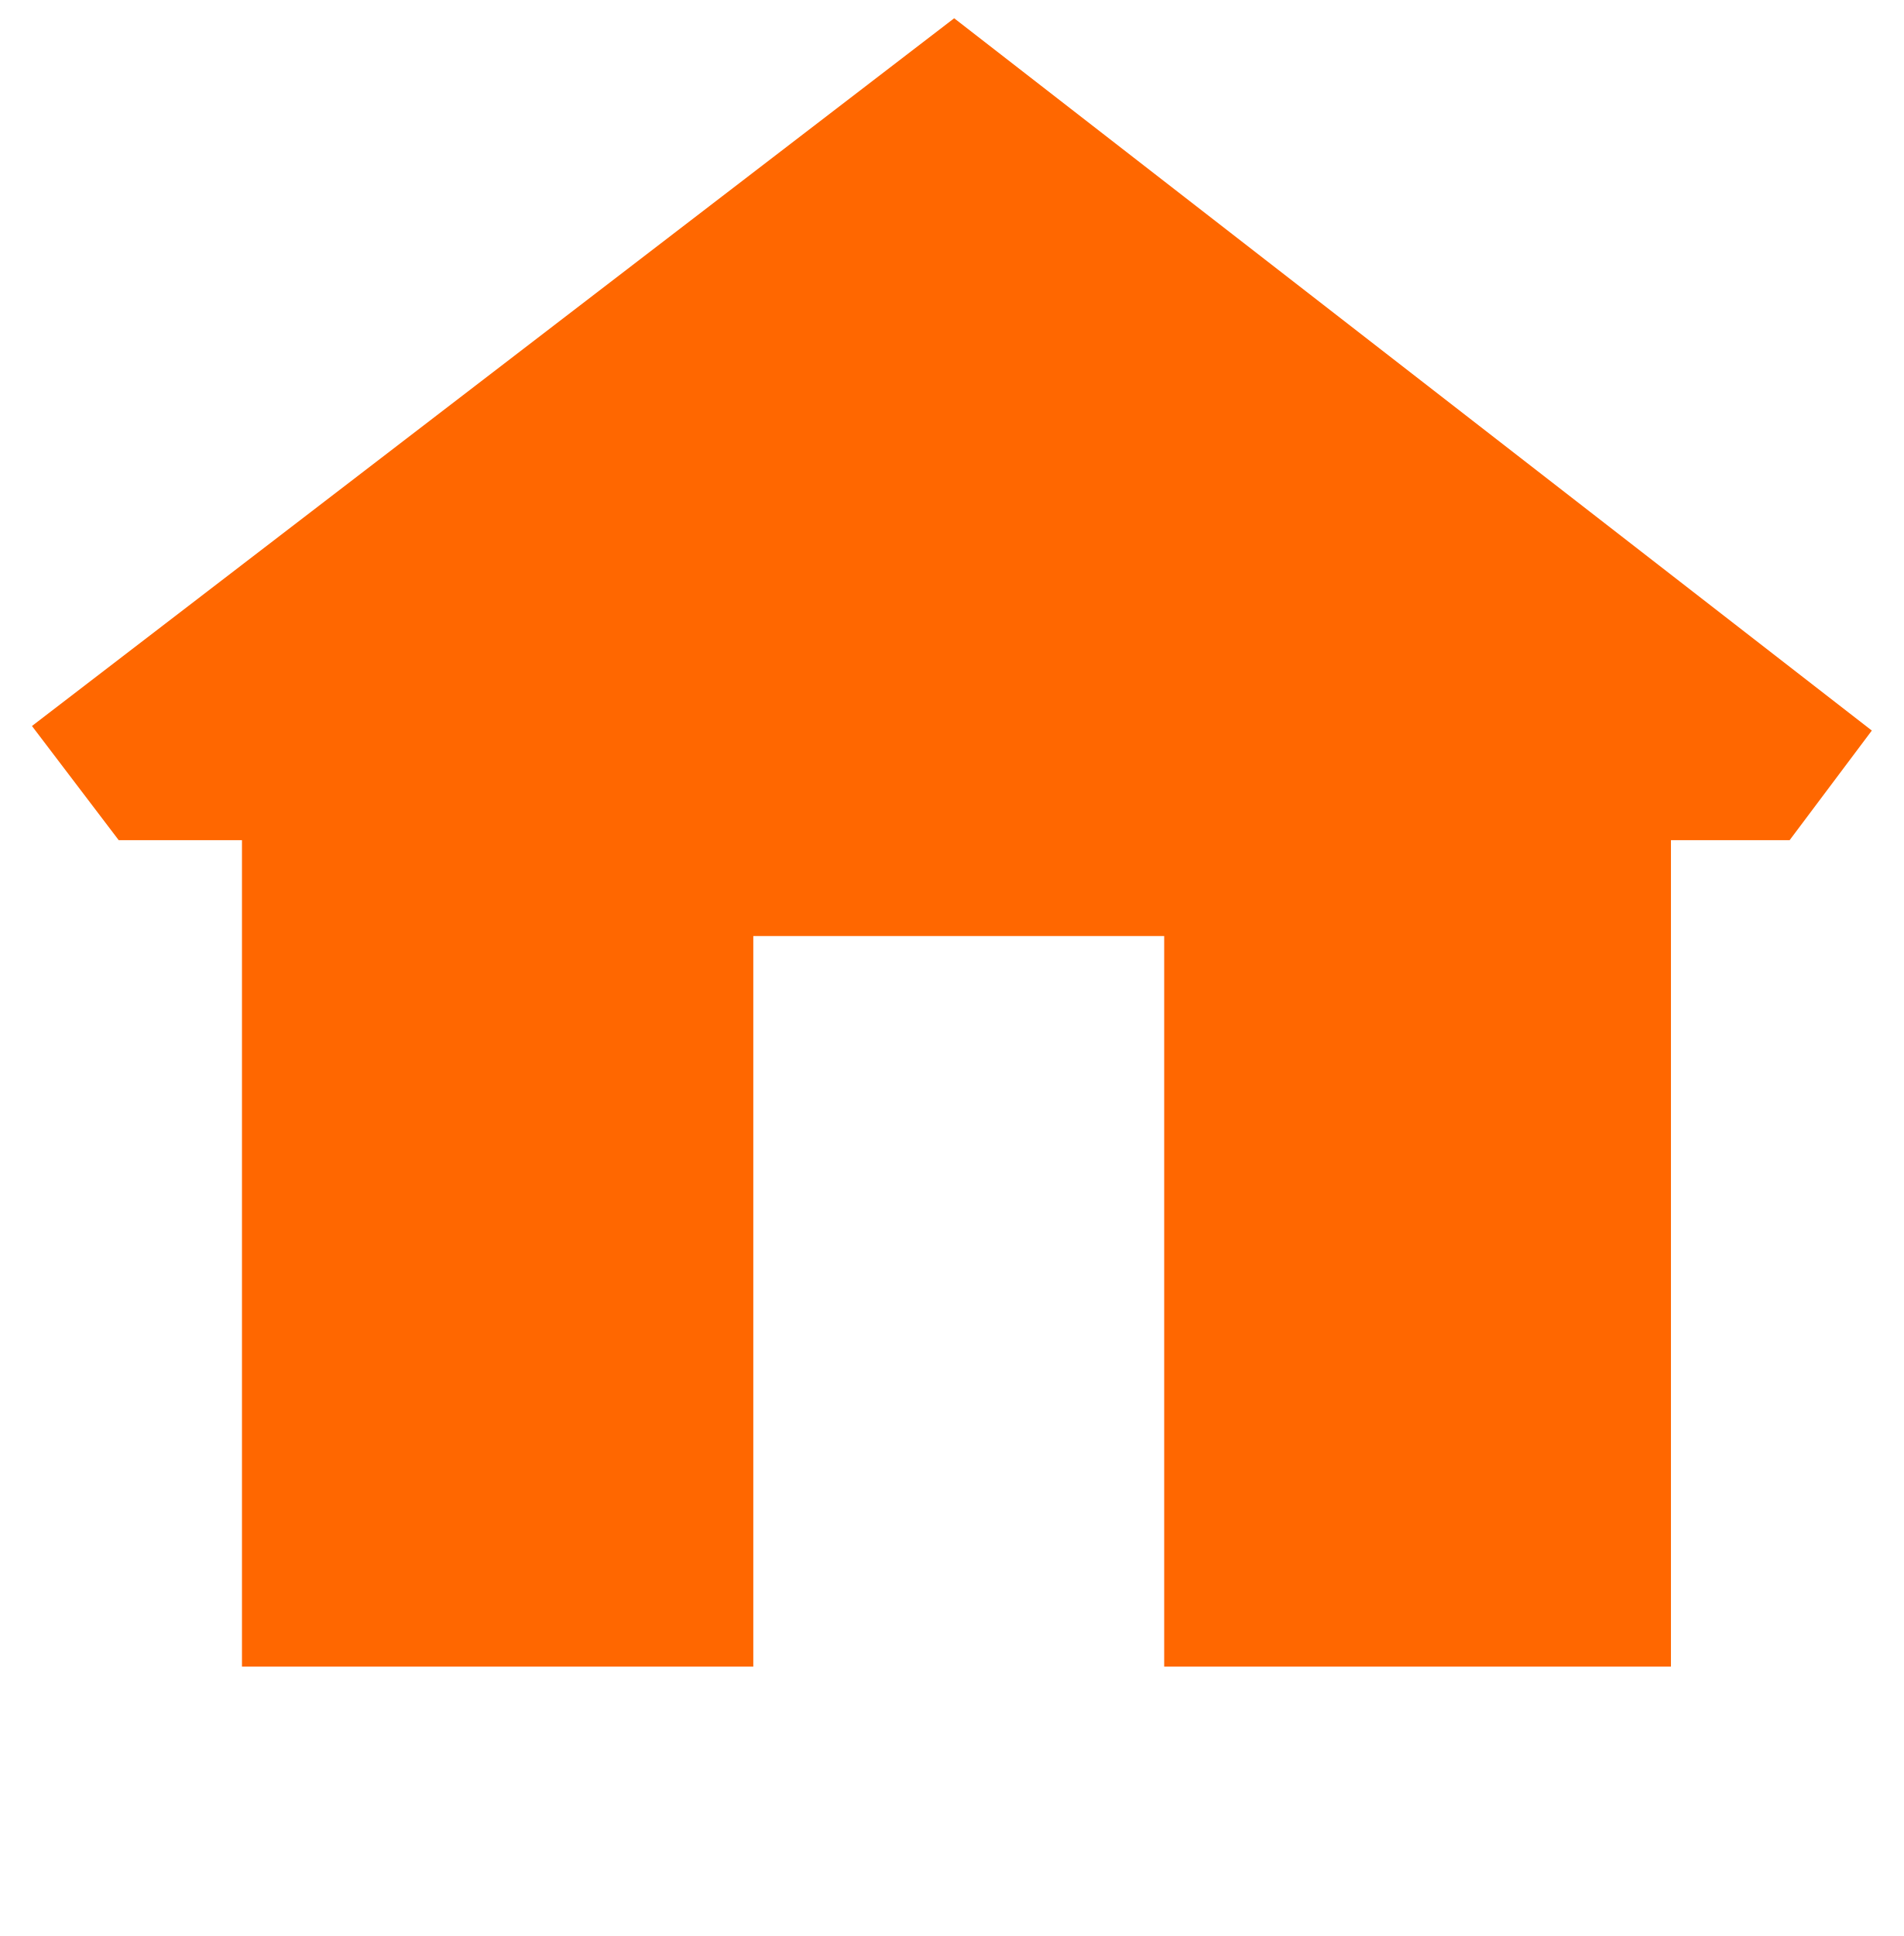
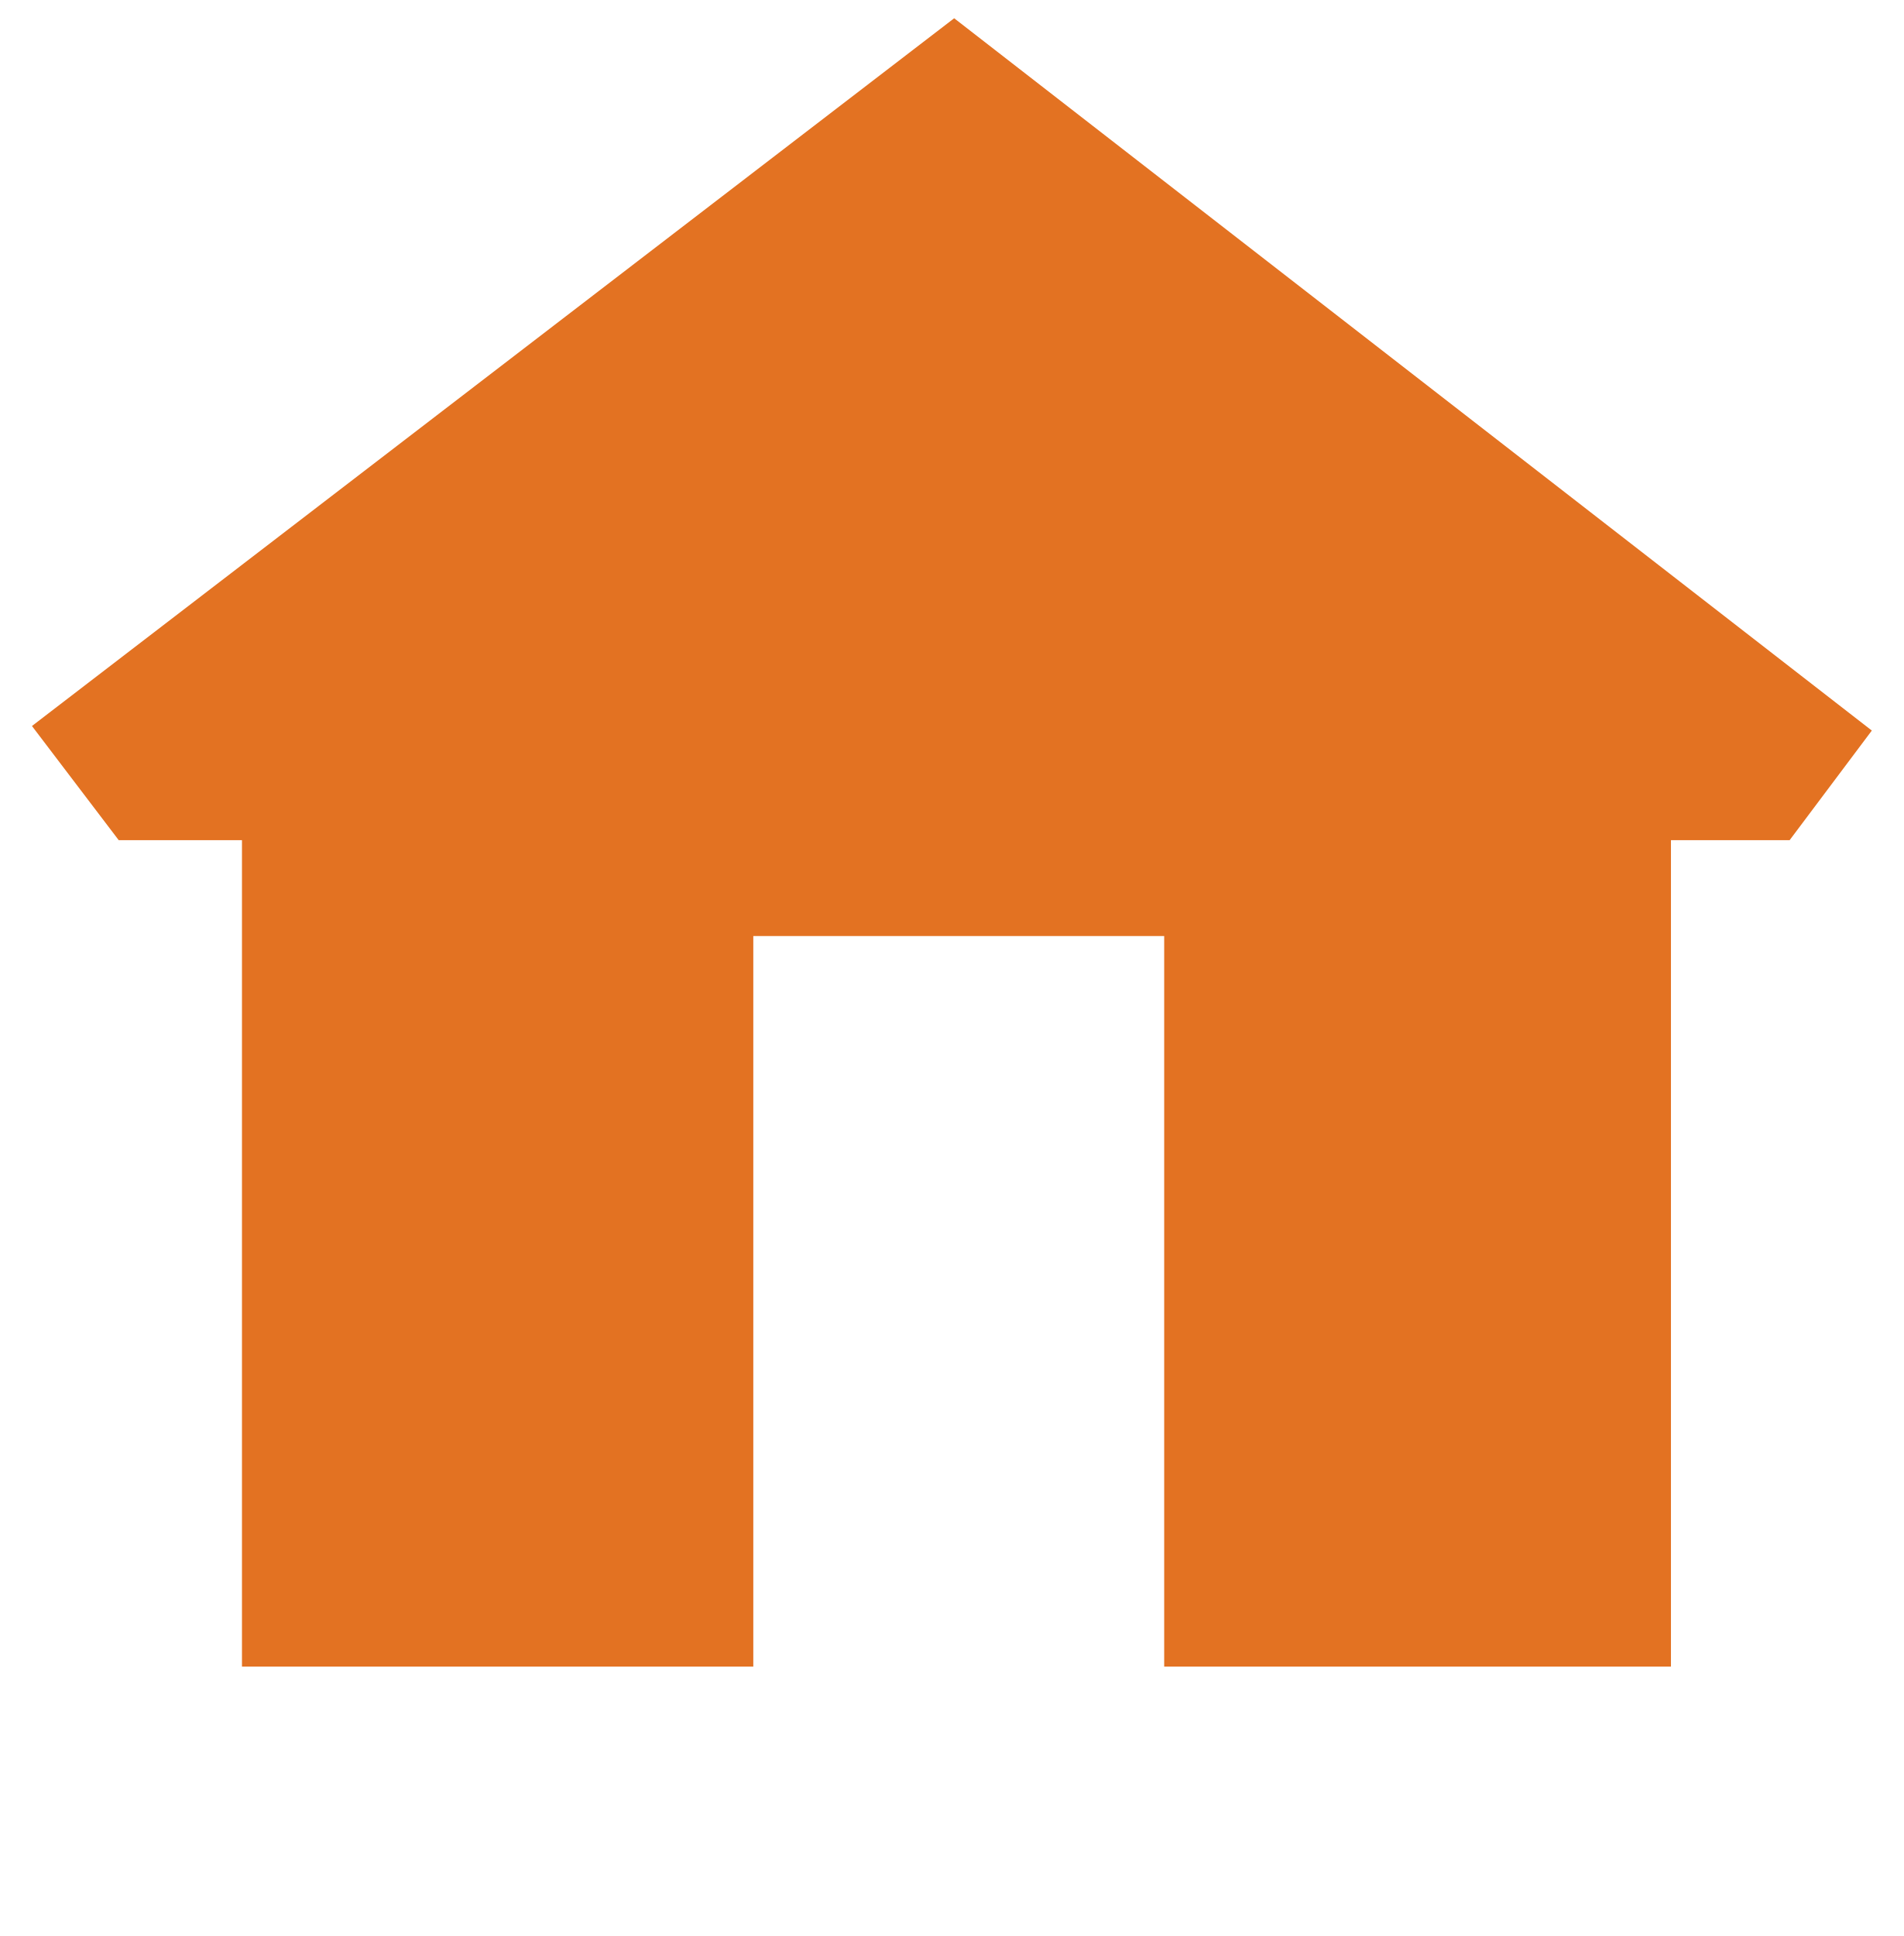
<svg xmlns="http://www.w3.org/2000/svg" version="1.1" id="Laag_1" x="0px" y="0px" viewBox="0 0 41.7 42.4" style="enable-background:new 0 0 41.7 42.4;" xml:space="preserve">
  <style type="text/css">
- 	.st0{fill:#FF6700;}
+ 	.st0{fill:#E37222;}
</style>
  <polygon class="st0" points="2.6,18.4 0.7,15.9 20.9,0.4 41,16 39.2,18.4 36.6,18.4 36.6,36.5 25.5,36.5 25.5,20.5 16.5,20.5   16.5,36.5 5.3,36.5 5.3,18.4 " />
</svg>
